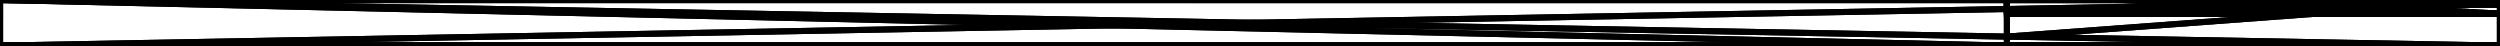
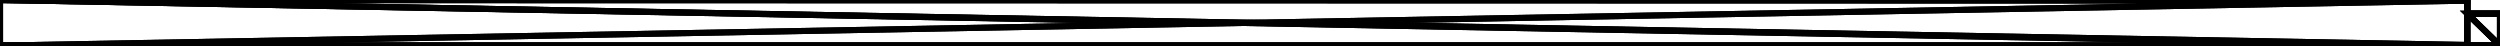
<svg xmlns="http://www.w3.org/2000/svg" baseProfile="tiny" height="0.75 mm" width="41.125 mm" viewBox="0 0 41.125 0.75" version="1.1" stroke="black" stroke-width=".1" fill="none">
-   <path d="M41.125 0.75 L41.125 0 L0 0.75 z" />
-   <path d="M0 0.75 L41.125 0 L0 0 z" />
-   <path d="M0 0 L0 0.357 L0 0.75 z" />
-   <path d="M0 0 L0 0.75 L0 0.75 z" />
-   <path d="M0 0.357 L0 0 L0 0 z" />
-   <path d="M0 0.357 L0 0.75 L0 0.75 z" />
-   <path d="M0 0.357 L0 0 L0 0 z" />
-   <path d="M0 0.357 L0 0 L0 0.75 z" />
-   <path d="M0 0 L33.013 0.602 L33.013 0.75 z" />
-   <path d="M0 0 L33.013 0.75 L0 0.75 z" />
-   <path d="M33.013 0.602 L0 0 L33.013 0 z" />
-   <path d="M33.013 0.602 L41.125 0.75 L33.013 0.75 z" />
-   <path d="M33.013 0.602 L33.013 0 L41.125 0 z" />
-   <path d="M33.013 0.602 L41.125 0 L41.125 0.75 z" />
-   <path d="M41.125 0.393 L41.125 0.75 L41.125 0.75 z" />
-   <path d="M41.125 0.393 L41.125 0 L41.125 0 z" />
-   <path d="M41.125 0.393 L41.125 0 L41.125 0.75 z" />
-   <path d="M41.125 0.357 L41.125 0.75 L41.125 0.75 z" />
-   <path d="M41.125 0.357 L41.125 0.75 L41.125 0 z" />
-   <path d="M41.125 0.357 L41.125 0 L41.125 0 z" />
-   <path d="M41.125 0.357 L41.125 0.393 L41.125 0.75 z" />
-   <path d="M41.125 0.357 L41.125 0.75 L41.125 0.75 z" />
-   <path d="M41.125 0.225 L41.125 0.225 L41.125 0.393 z" />
-   <path d="M41.125 0.225 L41.125 0.393 L41.125 0.357 z" />
-   <path d="M0 0 L0 0 L19.586 0 z" />
-   <path d="M19.586 0 L0 0 L41.125 0 z" />
-   <path d="M19.586 0 L41.125 0 L41.125 0 z" />
-   <path d="M0 0 L19.586 0 L33.013 0 z" />
-   <path d="M0 0 L33.013 0 L33.013 0 z" />
-   <path d="M0 0 L33.013 0 L0 0 z" />
-   <path d="M33.013 0 L33.013 0 L19.586 0 z" />
-   <path d="M33.013 0 L41.125 0 L33.013 0 z" />
-   <path d="M41.125 0 L41.125 0 L33.013 0 z" />
-   <path d="M41.125 0 L33.013 0 L33.013 0 z" />
-   <path d="M0 0.75 L0 0.75 L21.539 0.75 z" />
-   <path d="M0 0.75 L21.539 0.75 L41.125 0.75 z" />
-   <path d="M21.539 0.75 L41.125 0.75 L41.125 0.75 z" />
-   <path d="M0 0.75 L0 0.75 L21.539 0.75 z" />
-   <path d="M0 0.75 L33.013 0.75 L33.013 0.75 z" />
-   <path d="M0 0.75 L33.013 0.75 L21.539 0.75 z" />
-   <path d="M41.125 0.75 L41.125 0.75 L33.013 0.75 z" />
-   <path d="M41.125 0.75 L33.013 0.75 L33.013 0.75 z" />
-   <path d="M41.125 0.75 L41.125 0.75 L33.013 0.75 z" />
-   <path d="M41.125 0.75 L33.013 0.75 L33.013 0.75 z" />
-   <path d="M41.125 0.072 L41.125 0.225 L33.013 0.225 z" />
-   <path d="M41.125 0 L41.125 0.072 L33.013 0.225 z" />
-   <path d="M41.125 0 L33.013 0.225 L33.013 0 z" />
-   <path d="M33.013 0 L33.013 0 L33.013 0.225 z" />
-   <path d="M33.013 0 L33.013 0.225 L33.013 0.225 z" />
-   <path d="M33.013 0 L33.013 0.225 L33.013 0 z" />
-   <path d="M36.987 0 L33.013 0 L33.013 0.225 z" />
-   <path d="M36.987 0 L33.013 0.225 L41.125 0.225 z" />
-   <path d="M36.987 0 L41.125 0.225 L41.125 0.078 z" />
-   <path d="M36.987 0 L41.125 0.078 L41.125 0 z" />
-   <path d="M33.013 0.225 L41.125 0.225 L41.125 0.225 z" />
-   <path d="M33.013 0.225 L41.125 0.225 L33.013 0.225 z" />
-   <path d="M41.125 0.225 L33.013 0.225 L41.125 0.225 z" />
+   <path d="M40.587 0.01 L0 0.75 L40.587 0.75 z" />
+   <path d="M40.587 0.01 L40.587 0 L0 0 z" />
+   <path d="M40.587 0.01 L0 0 L0 0.75 z" />
+   <path d="M40.587 0.225 L40.587 0.75 L41.125 0.75 z" />
+   <path d="M40.587 0.225 L41.125 0.75 L41.125 0.225 z" />
+   <path d="M0 0.75 L0 0 L0 0.75 z" />
+   <path d="M0 0.75 L0 0 L0 0 z" />
+   <path d="M0 0 L40.587 0.74 L40.587 0.75 z" />
+   <path d="M0 0 L40.587 0.75 L0 0.75 z" />
+   <path d="M40.587 0.74 L0 0 L40.587 0 z" />
+   <path d="M40.587 0.74 L41.125 0.75 L40.587 0.75 z" />
+   <path d="M40.587 0.225 L41.125 0.225 L41.125 0.75 z" />
+   <path d="M40.587 0.225 L41.125 0.75 L40.587 0.74 z" />
+   <path d="M41.125 0.225 L41.125 0.225 L41.125 0.75 z" />
+   <path d="M41.125 0.225 L41.125 0.75 L41.125 0.75 z" />
+   <path d="M41.125 0.225 L41.125 0.225 L41.125 0.75 z" />
+   <path d="M40.587 0 L0 0 L0 0 z" />
+   <path d="M40.587 0 L0 0 L40.587 0 z" />
+   <path d="M40.587 0 L0 0 L40.587 0 z" />
+   <path d="M40.587 0.75 L0 0.75 L0 0.75 z" />
+   <path d="M40.587 0.75 L0 0.75 L40.587 0.75 z" />
+   <path d="M40.587 0.75 L0 0.75 L40.587 0.75 z" />
+   <path d="M40.587 0.75 L40.587 0.75 L41.125 0.75 z" />
+   <path d="M40.587 0.75 L40.587 0.75 L41.125 0.75 z" />
+   <path d="M40.587 0.75 L41.125 0.75 L41.125 0.75 z" />
+   <path d="M40.587 0.225 L40.587 0.224 L40.587 0 z" />
+   <path d="M40.587 0.225 L40.587 0 L40.587 0 z" />
+   <path d="M40.587 0.225 L40.587 0 L40.587 0.225 z" />
+   <path d="M40.587 0 L40.587 0.224 L40.587 0 z" />
+   <path d="M41.125 0.225 L40.59 0.225 L40.587 0.225 z" />
+   <path d="M41.125 0.225 L40.587 0.225 L40.587 0.225 z" />
+   <path d="M41.125 0.225 L40.587 0.225 L41.125 0.225 z" />
+   <path d="M41.125 0.225 L41.125 0.225 L40.59 0.225 z" />
</svg>
